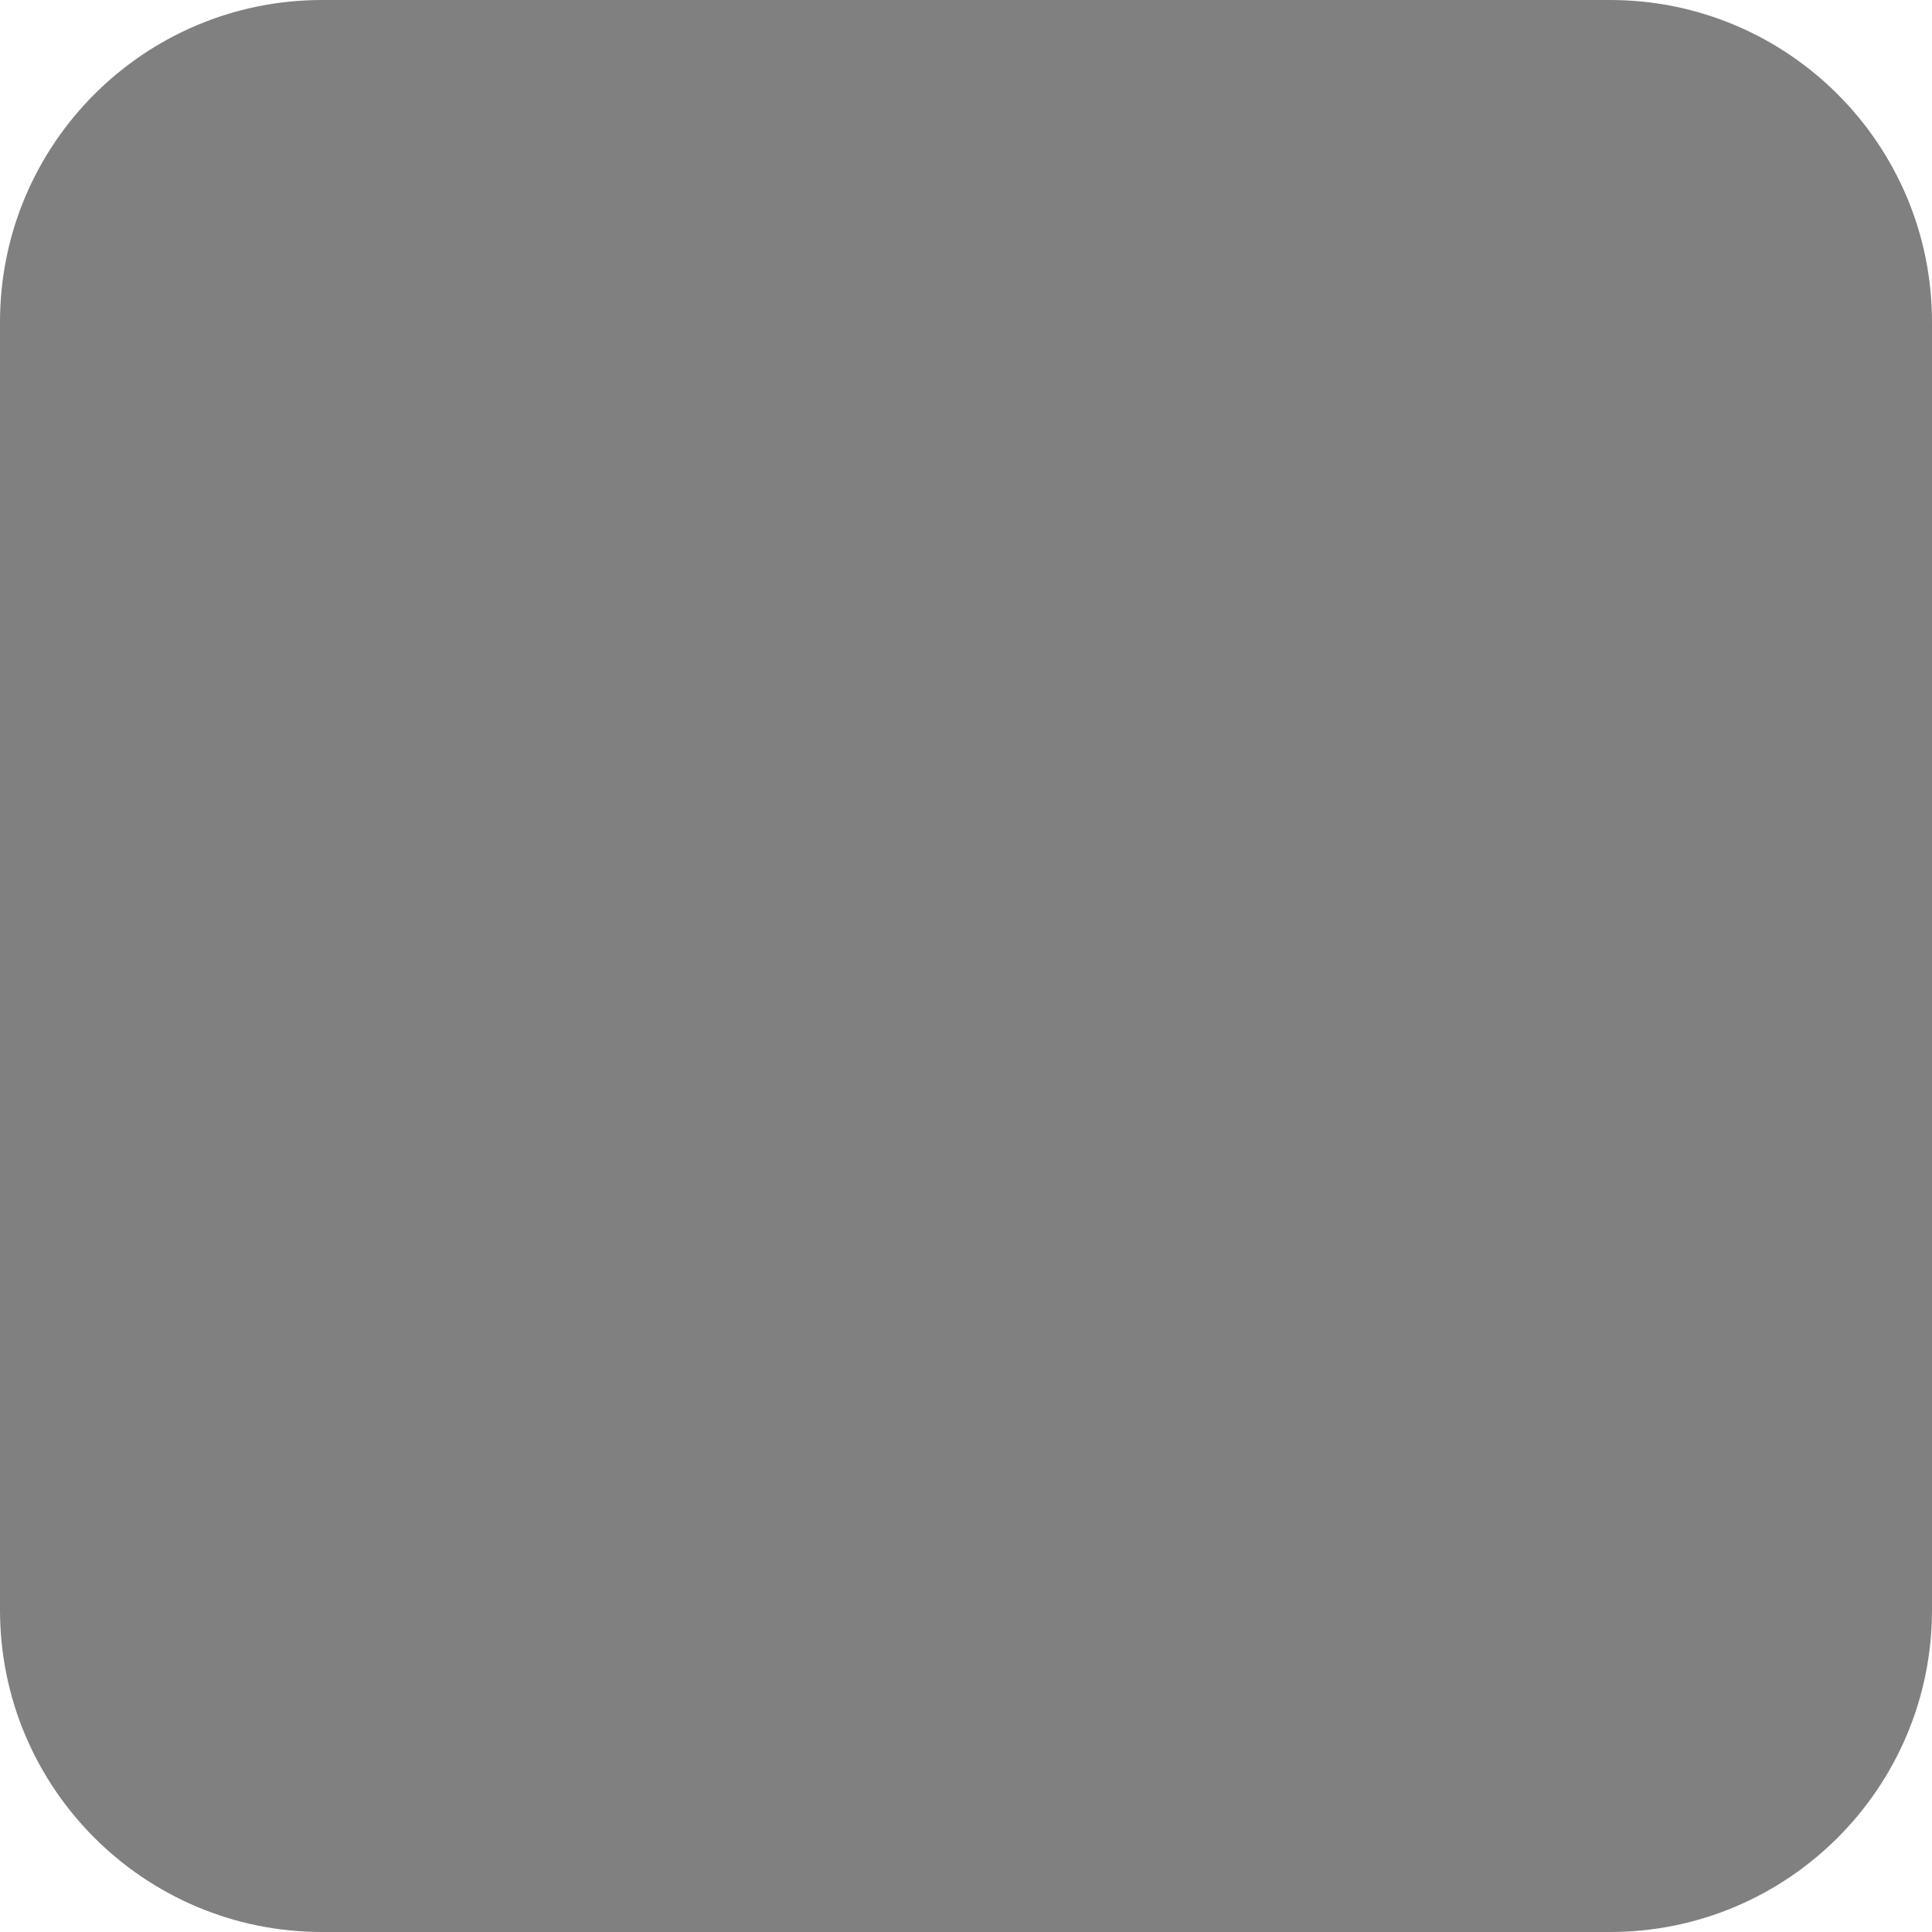
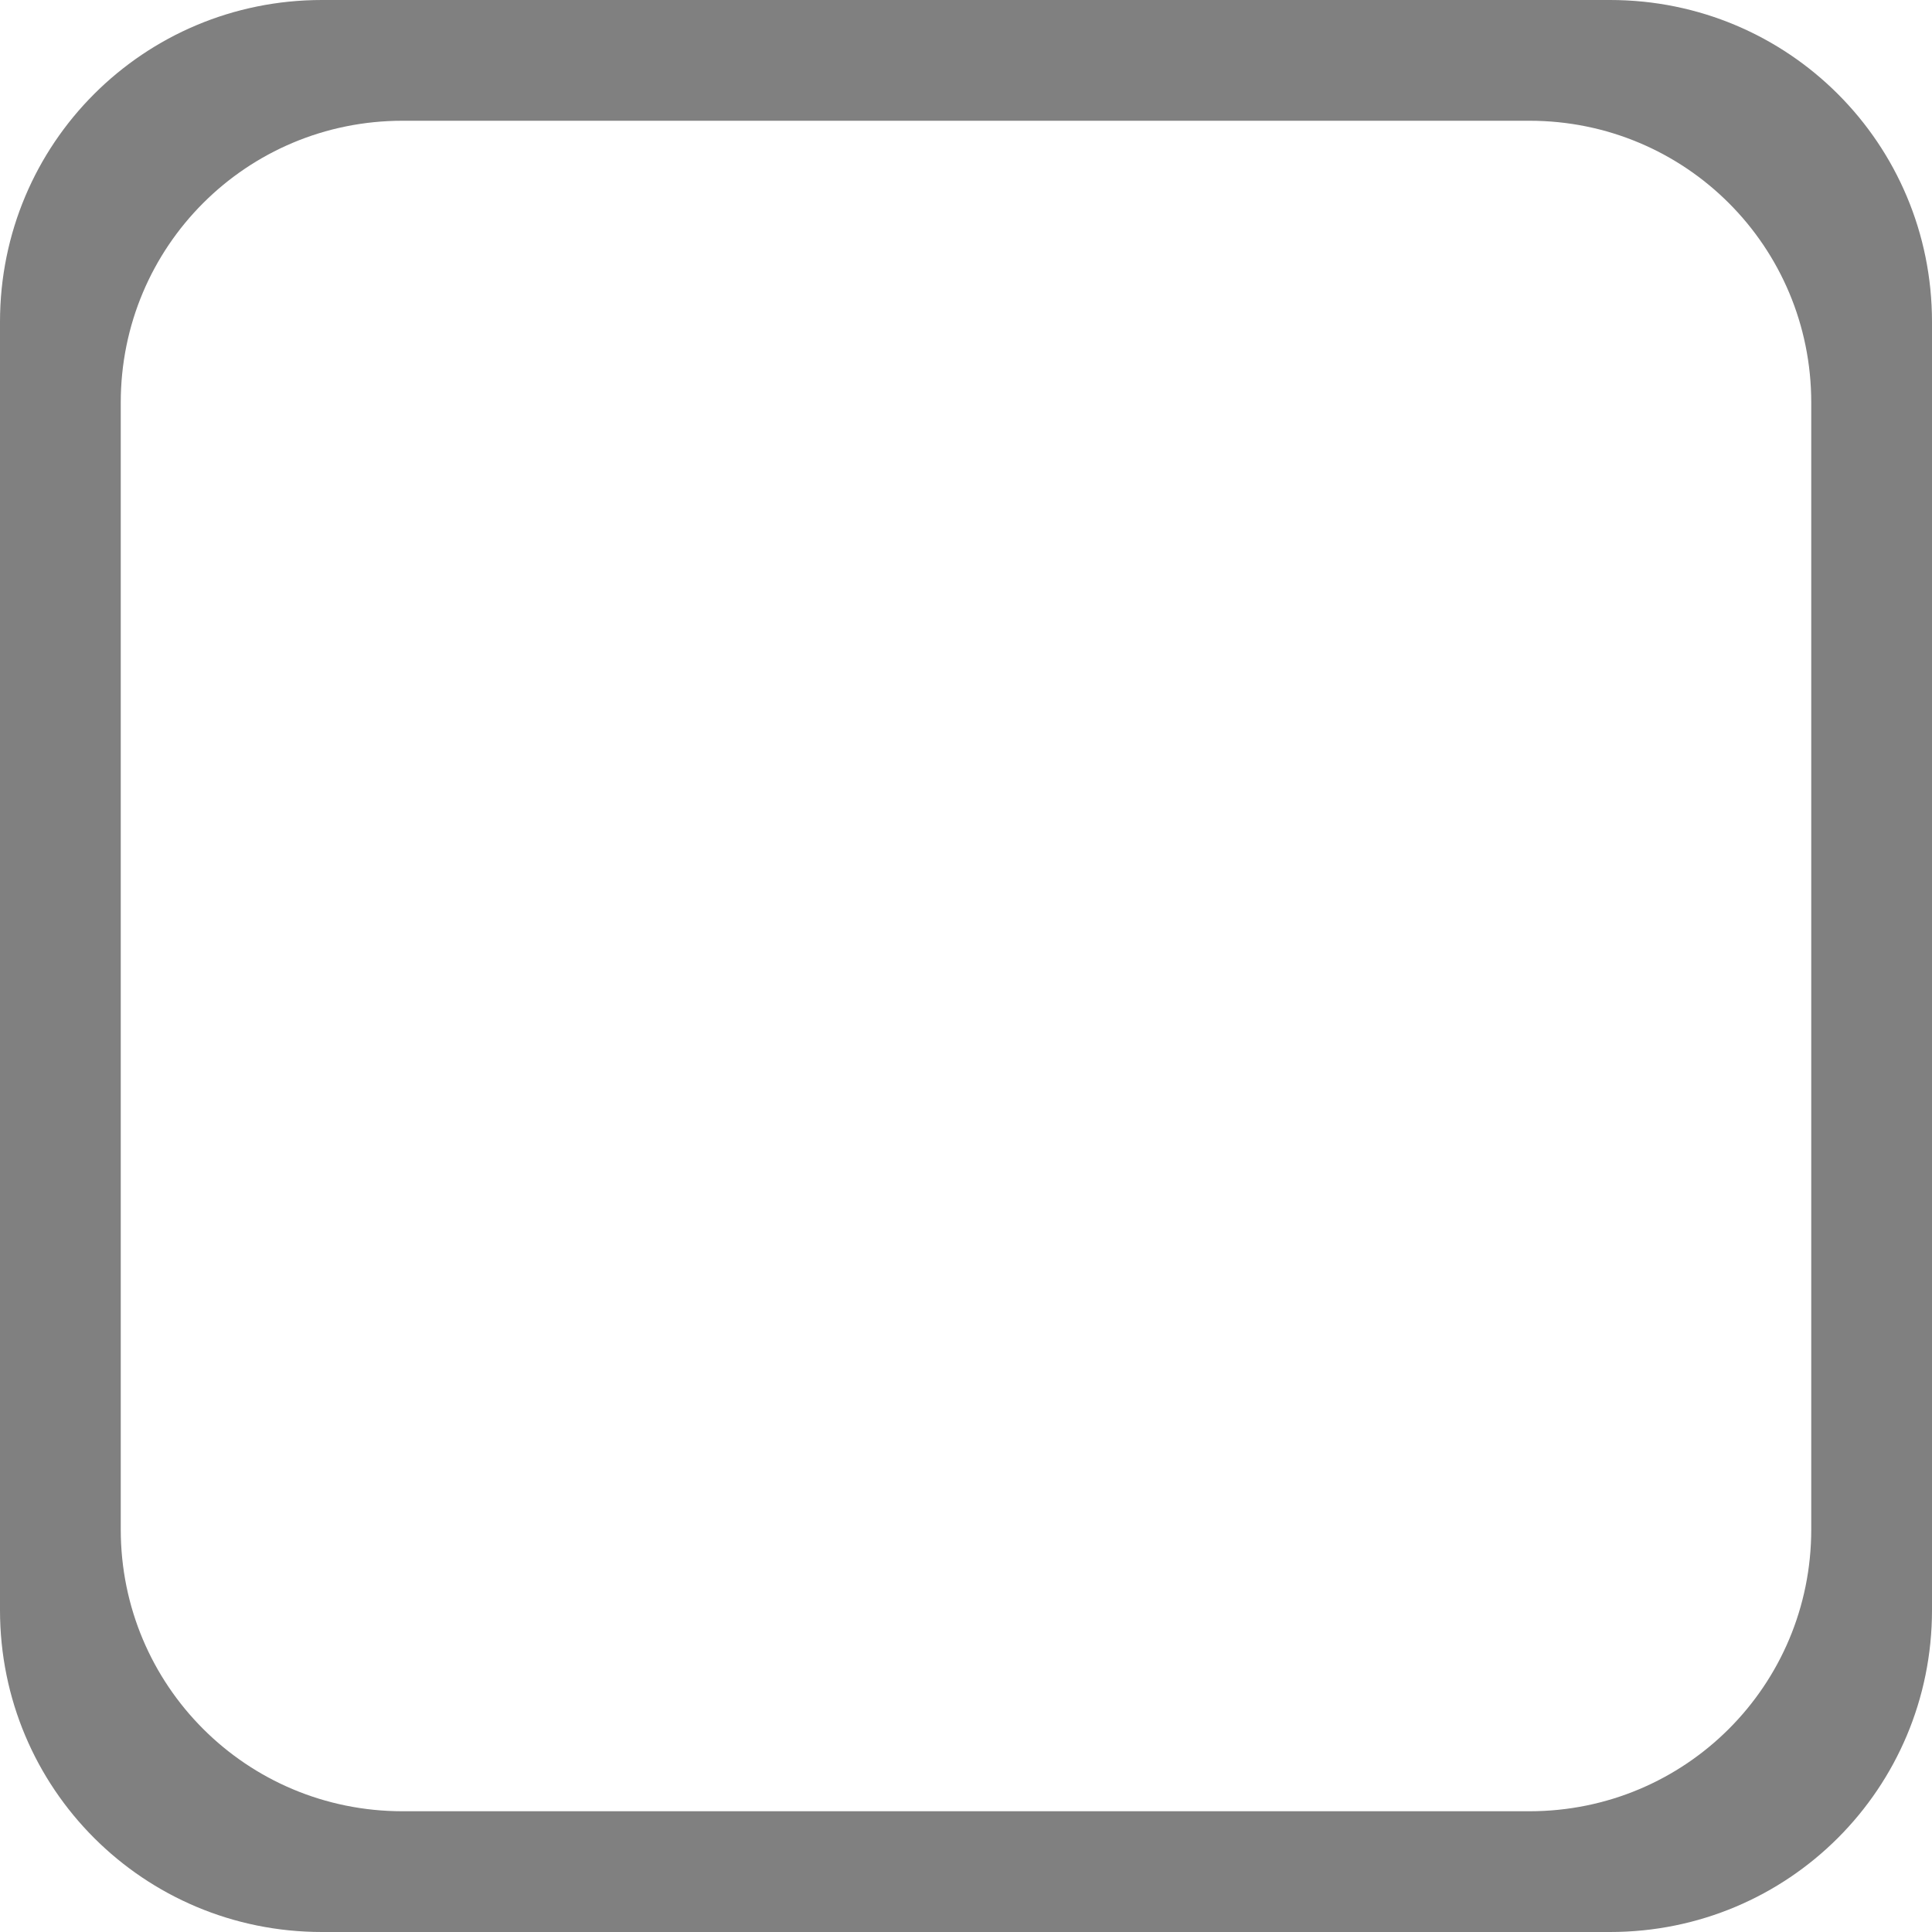
<svg xmlns="http://www.w3.org/2000/svg" width="16" height="16" version="1.1" id="svg32">
  <defs id="defs22">
    <linearGradient id="b">
      <stop offset="0" style="stop-color:#515151;stop-opacity:1" id="stop2" />
      <stop offset="1" style="stop-color:#292929;stop-opacity:1" id="stop4" />
    </linearGradient>
    <linearGradient id="a">
      <stop style="stop-color:#0b2e52;stop-opacity:1" offset="0" id="stop7" />
      <stop style="stop-color:#1862af;stop-opacity:1" offset="1" id="stop9" />
    </linearGradient>
    <linearGradient id="c">
      <stop style="stop-color:#333;stop-opacity:1" offset="0" id="stop12" />
      <stop style="stop-color:#292929;stop-opacity:1" offset="1" id="stop14" />
    </linearGradient>
    <linearGradient id="d">
      <stop style="stop-color:#16191a;stop-opacity:1" offset="0" id="stop17" />
      <stop style="stop-color:#2b3133;stop-opacity:1" offset="1" id="stop19" />
    </linearGradient>
  </defs>
-   <rect rx="2.667" y="0" x="0" height="16" width="16" style="color:#000000;display:inline;overflow:visible;visibility:visible;fill:#808080;fill-opacity:1;stroke:none;stroke-width:1.778;stroke-linecap:butt;stroke-linejoin:round;stroke-miterlimit:4;stroke-dasharray:none;stroke-dashoffset:0;stroke-opacity:1;marker:none;enable-background:accumulate" ry="2.667" id="rect26" />
+   <path id="rect26" style="color:#000000;display:inline;overflow:visible;visibility:visible;fill:#808080;fill-opacity:1;stroke:none;stroke-width:1.778;stroke-linecap:butt;stroke-linejoin:round;stroke-miterlimit:4;stroke-dasharray:none;stroke-dashoffset:0;stroke-opacity:1;marker:none;enable-background:accumulate" d="M 2.666 0 C 1.189 0 1.65053e-17 1.189 0 2.666 L 0 13.334 C 0 14.811 1.189 16 2.666 16 L 13.334 16 C 14.811 16 16 14.811 16 13.334 L 16 2.666 C 16 1.189 14.811 1.65053e-17 13.334 0 L 2.666 0 z M 3.334 1 L 12.666 1 C 13.959 1 15 2.041 15 3.334 L 15 12.666 C 15 13.959 13.959 15 12.666 15 L 3.334 15 C 2.041 15 1 13.959 1 12.666 L 1 3.334 C 1 2.041 2.041 1 3.334 1 z " />
</svg>
